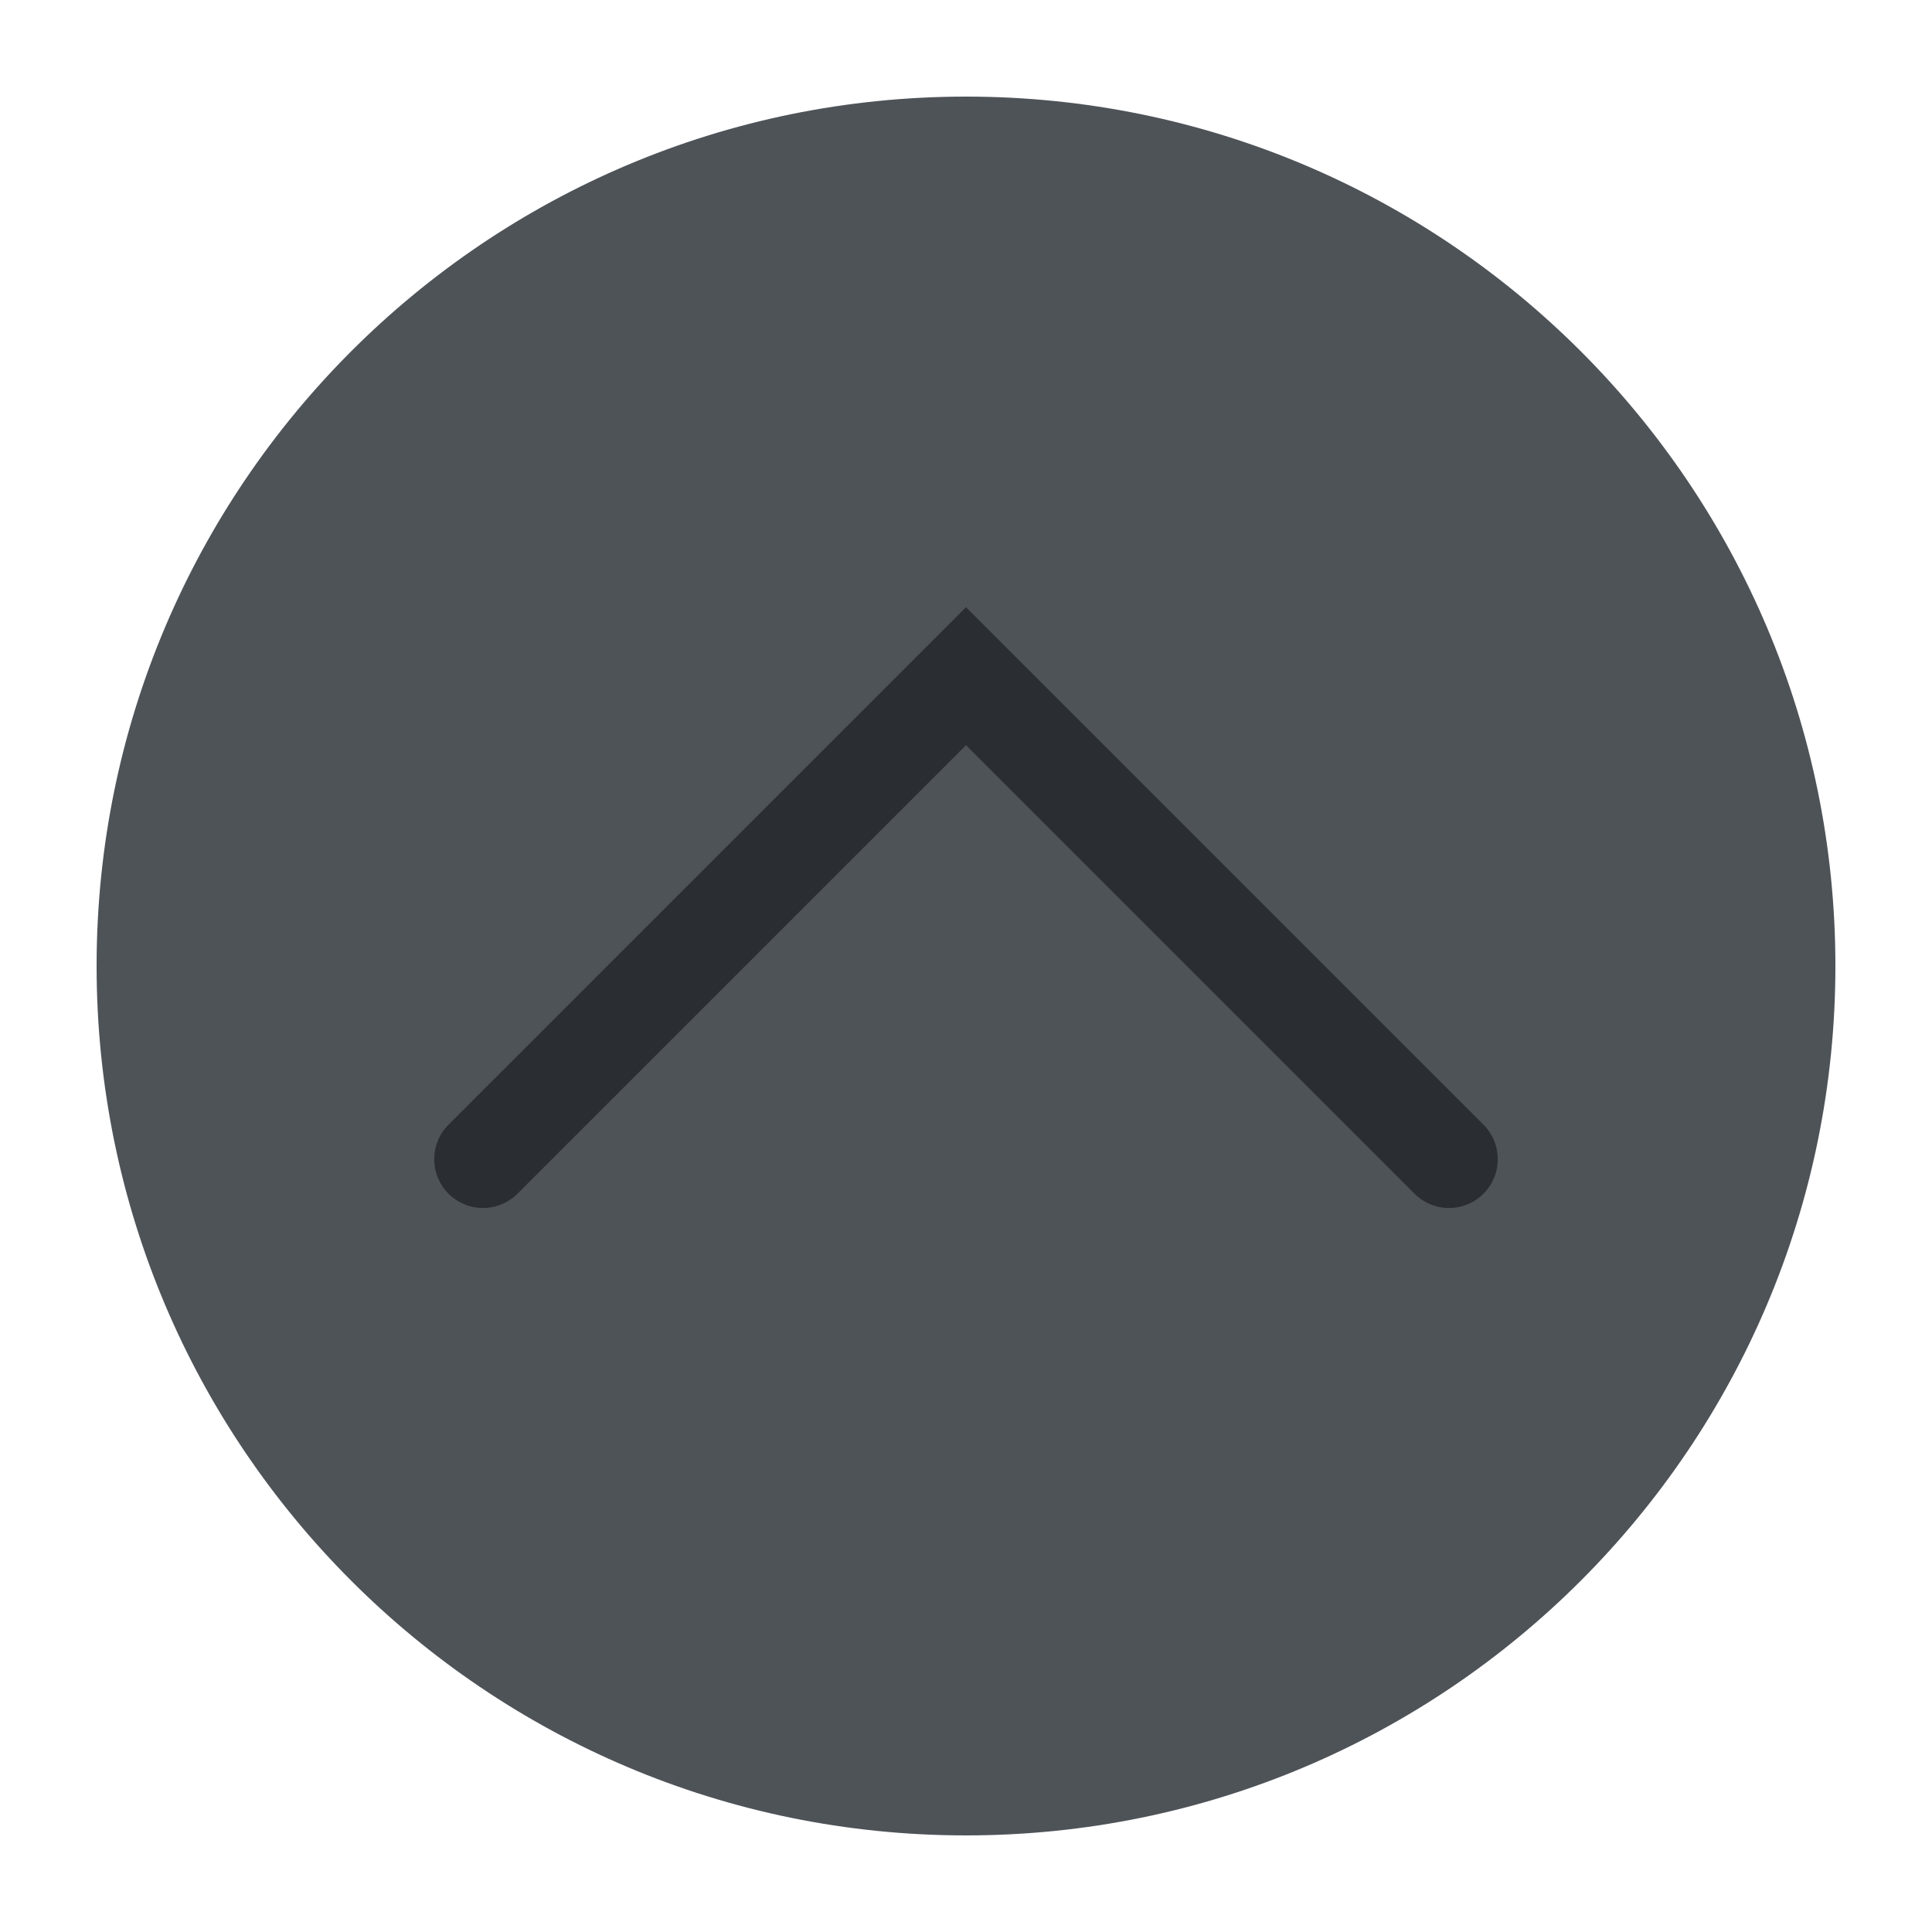
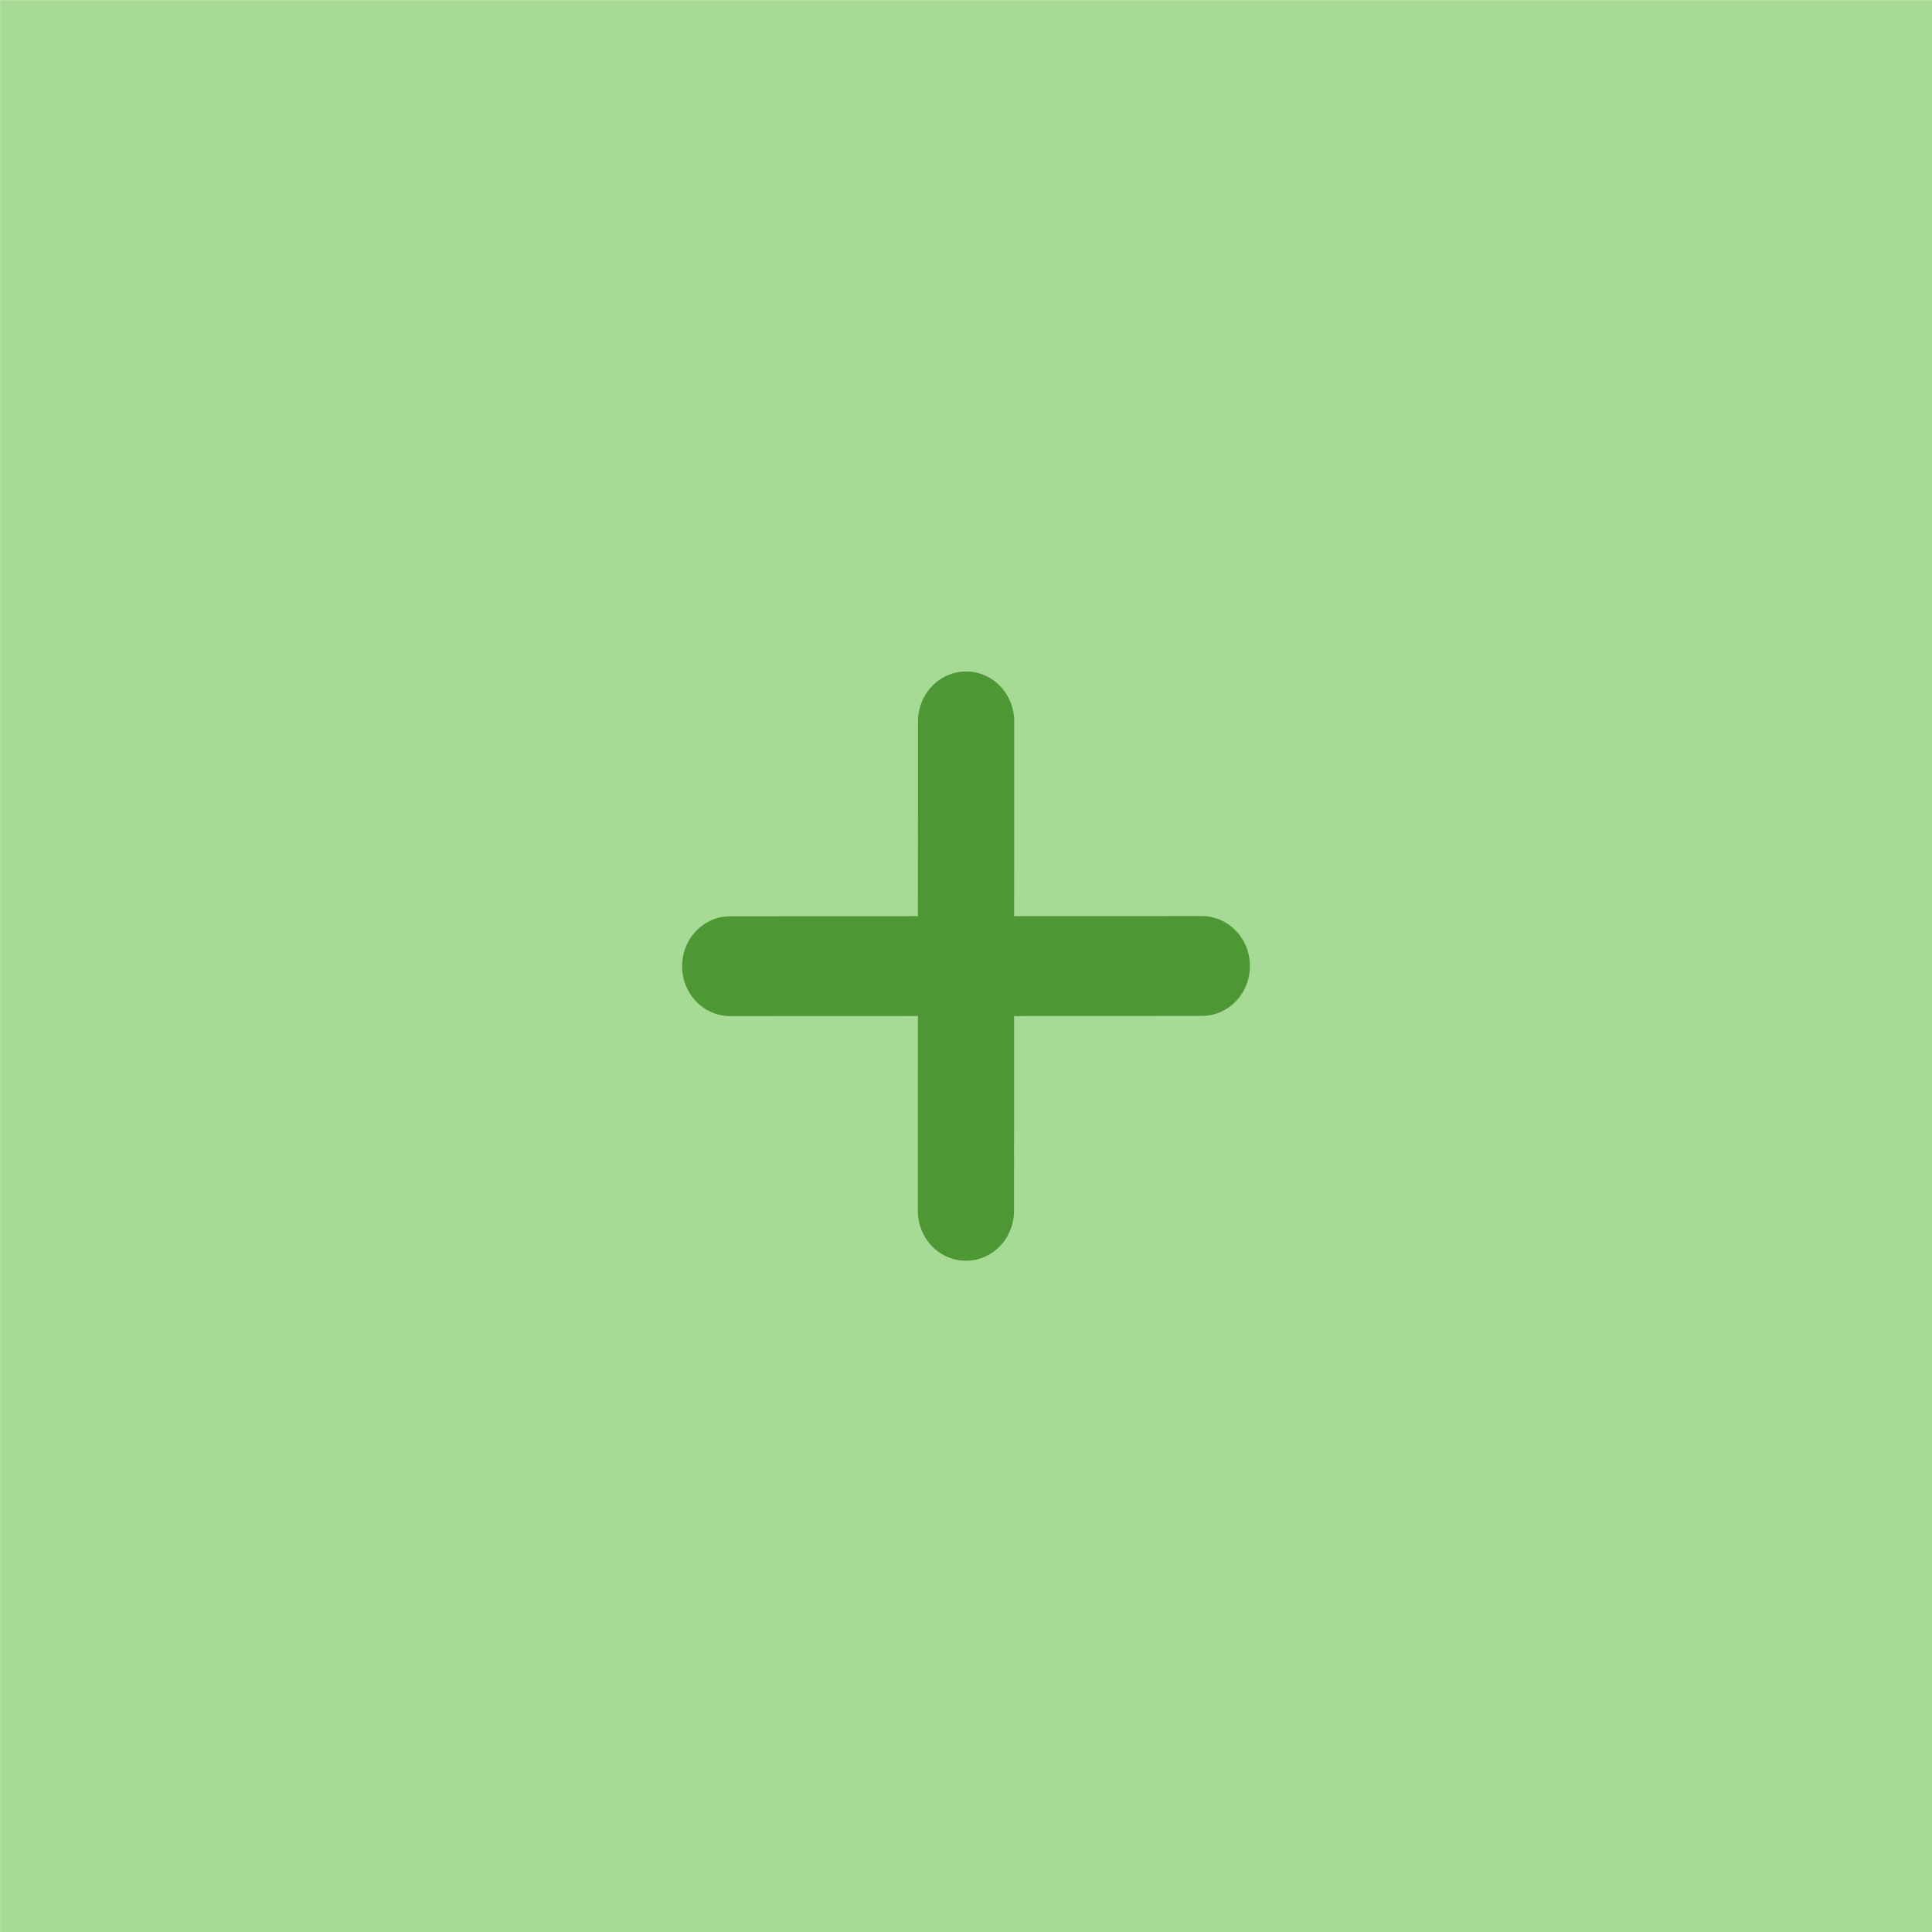
<svg xmlns="http://www.w3.org/2000/svg" viewBox="0 0 50 50" version="1.2" baseProfile="tiny">
  <defs>
</defs>
  <g fill="none" stroke="black" stroke-width="1" fill-rule="evenodd" stroke-linecap="square" stroke-linejoin="bevel">
-     <g fill="#4e5358" fill-opacity="1" stroke="none" transform="matrix(2.5,0,0,2.5,2.5,2.5)" font-family="Noto Sans" font-size="11" font-weight="400" font-style="normal">
-       <circle cx="9" cy="9" r="9" />
+     <g fill="#a6da95" fill-opacity="1" stroke="none" transform="matrix(9.42162,0,0,9.7773,-1083.71,-779.003)" font-family="Noto Sans" font-size="12" font-weight="400" font-style="normal">
+       <rect x="115.024" y="79.675" width="5.307" height="5.114" />
    </g>
-     <g fill="none" stroke="#2a2e32" stroke-opacity="1" stroke-width="1.01" stroke-linecap="round" stroke-linejoin="miter" stroke-miterlimit="2" transform="matrix(2.5,0,0,2.5,2.5,2.5)" font-family="Noto Sans" font-size="11" font-weight="400" font-style="normal">
-       <polyline fill="none" vector-effect="none" points="4,11 9,6 14,11 " />
+     <g fill="none" stroke="#4d9735" stroke-opacity="1" stroke-width="0.37" stroke-linecap="round" stroke-linejoin="round" transform="matrix(4.75853,4.93817,-4.75853,4.93817,-193.785,-1014.05)" font-family="Noto Sans" font-size="12" font-weight="400" font-style="normal">
+       <path vector-effect="none" fill-rule="nonzero" d="M127.554,82.859 L128.836,81.576" />
    </g>
-     <g fill="none" stroke="#000000" stroke-opacity="1" stroke-width="1" stroke-linecap="square" stroke-linejoin="bevel" transform="matrix(1,0,0,1,0,0)" font-family="Noto Sans" font-size="11" font-weight="400" font-style="normal">
+     <g fill="none" stroke="#4d9735" stroke-opacity="1" stroke-width="0.37" stroke-linecap="round" stroke-linejoin="round" transform="matrix(4.75853,4.93817,-4.75853,4.93817,-193.785,-1014.05)" font-family="Noto Sans" font-size="12" font-weight="400" font-style="normal">
+       <path vector-effect="none" fill-rule="nonzero" d="M127.554,81.576 L128.836,82.859" />
+     </g>
+     <g fill="none" stroke="#000000" stroke-opacity="1" stroke-width="1" stroke-linecap="square" stroke-linejoin="bevel" transform="matrix(1,0,0,1,0,0)" font-family="Noto Sans" font-size="12" font-weight="400" font-style="normal">
</g>
  </g>
</svg>
